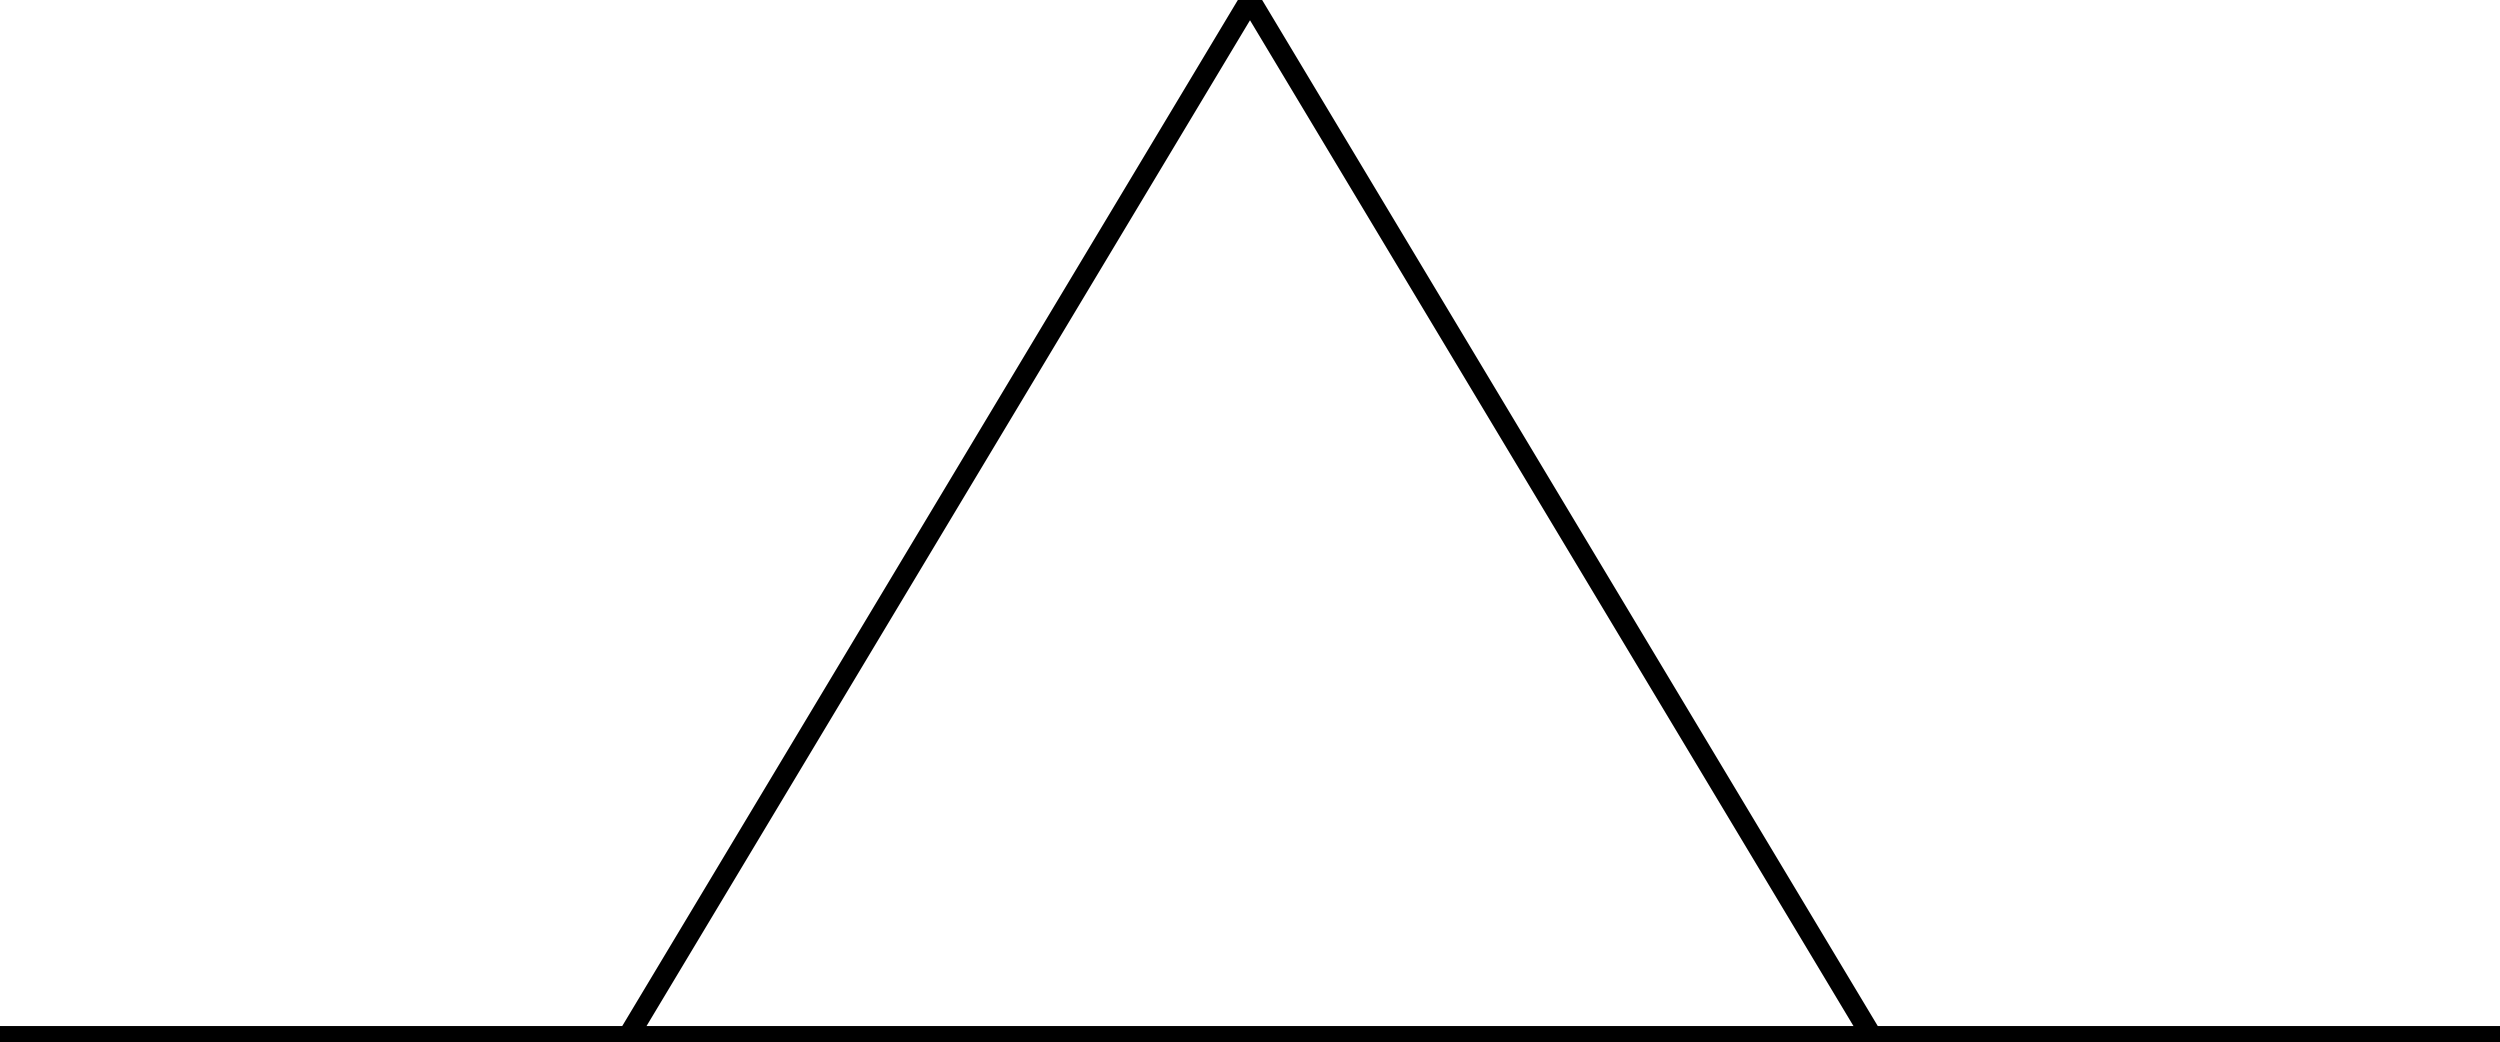
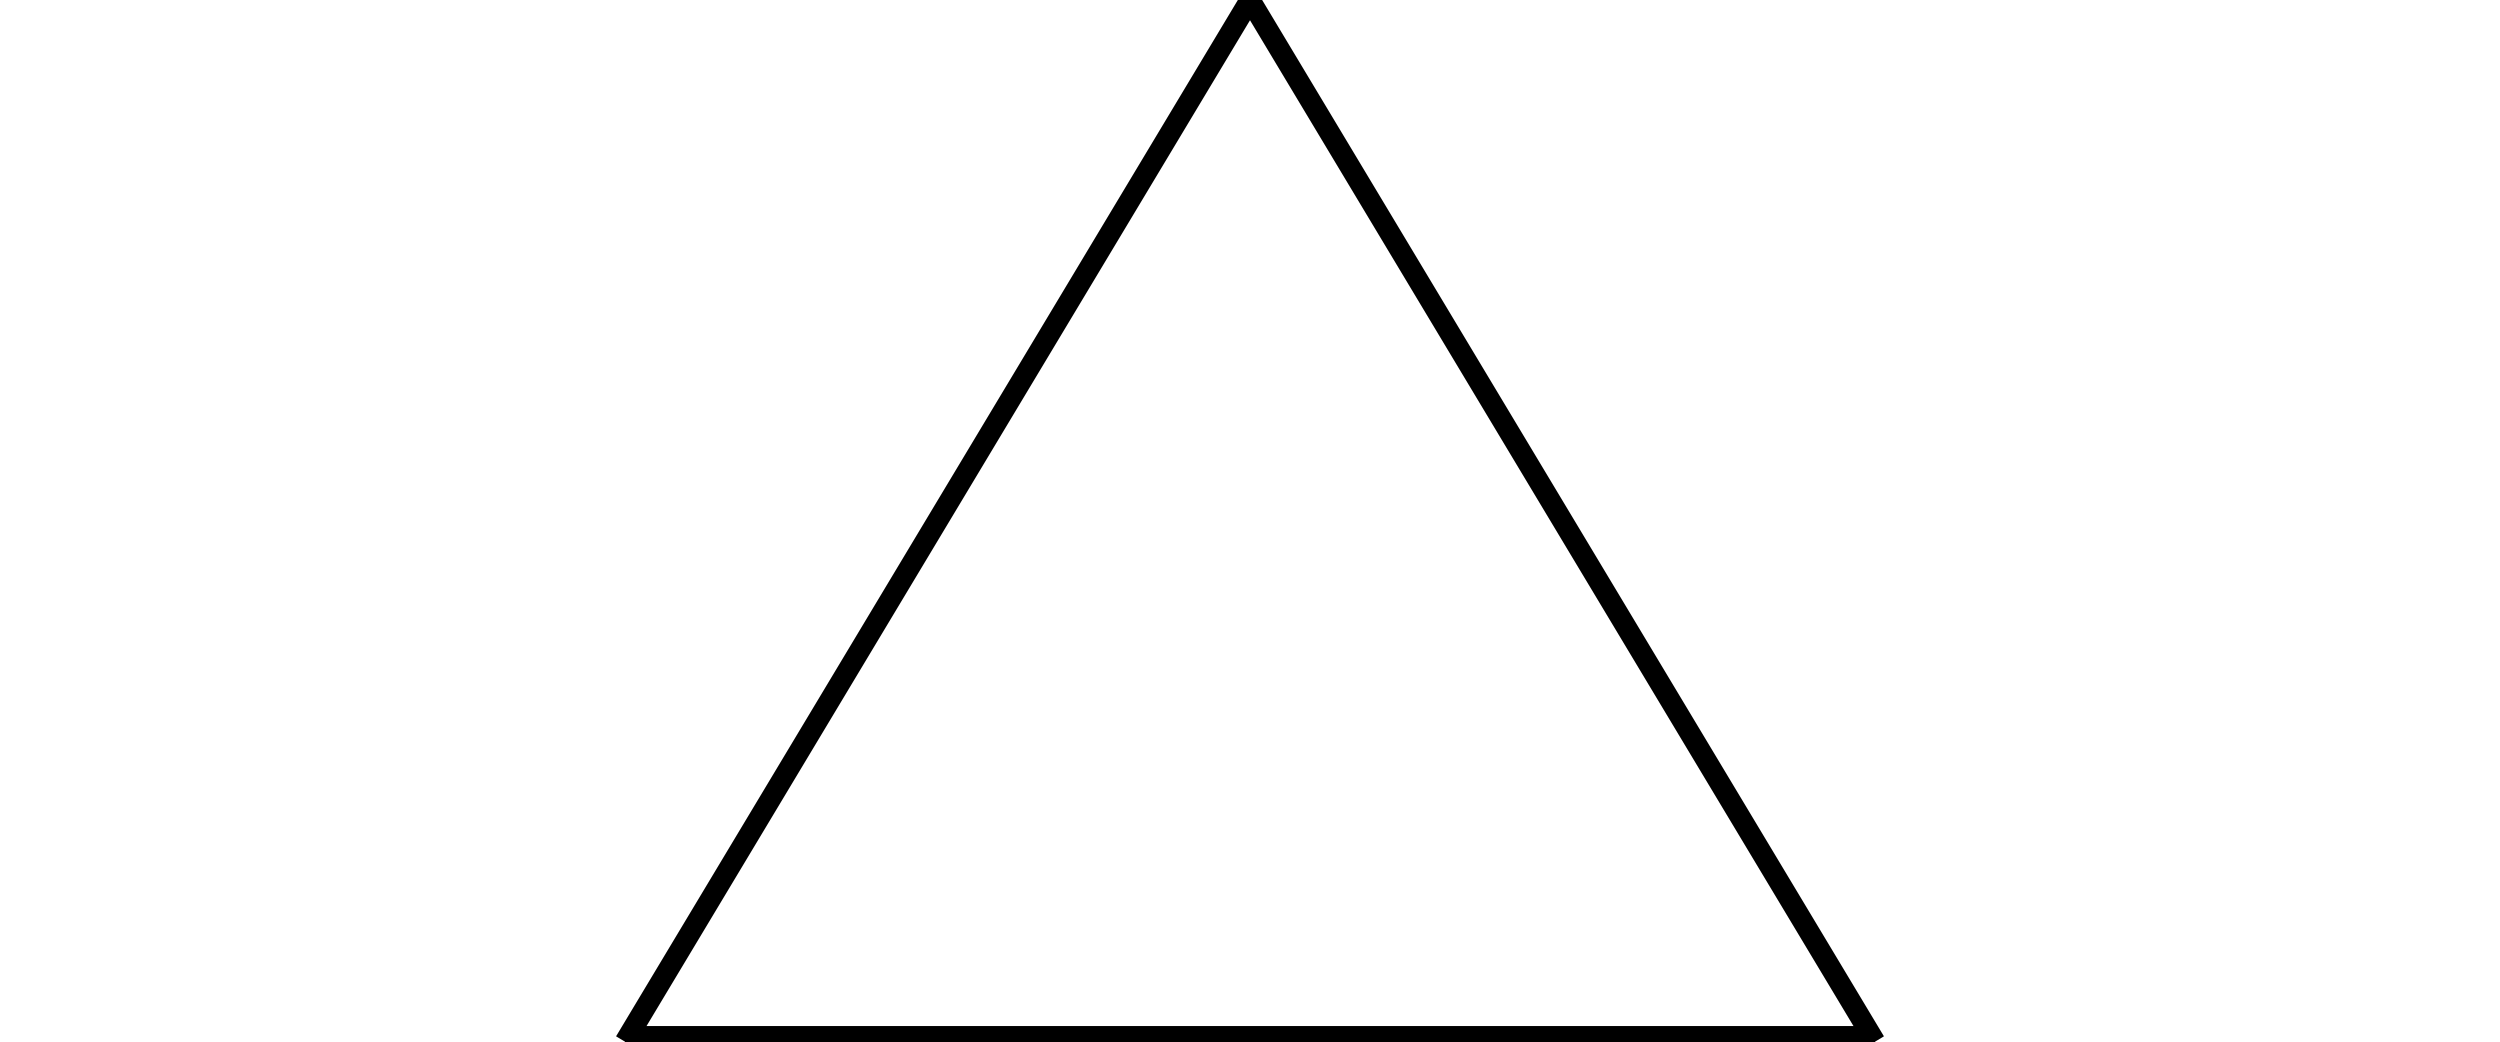
<svg xmlns="http://www.w3.org/2000/svg" viewBox="0 0 240 100">
-   <line x1="0" y1="100" x2="240" y2="100" stroke="black" stroke-width="3" />
+   <line x1="60" y1="100" x2="180" y2="100" stroke="black" stroke-width="3" />
  <line x1="120" y1="0" x2="60" y2="100" stroke="black" stroke-width="2" />
  <line x1="120" y1="0" x2="180" y2="100" stroke="black" stroke-width="2" />
</svg>
